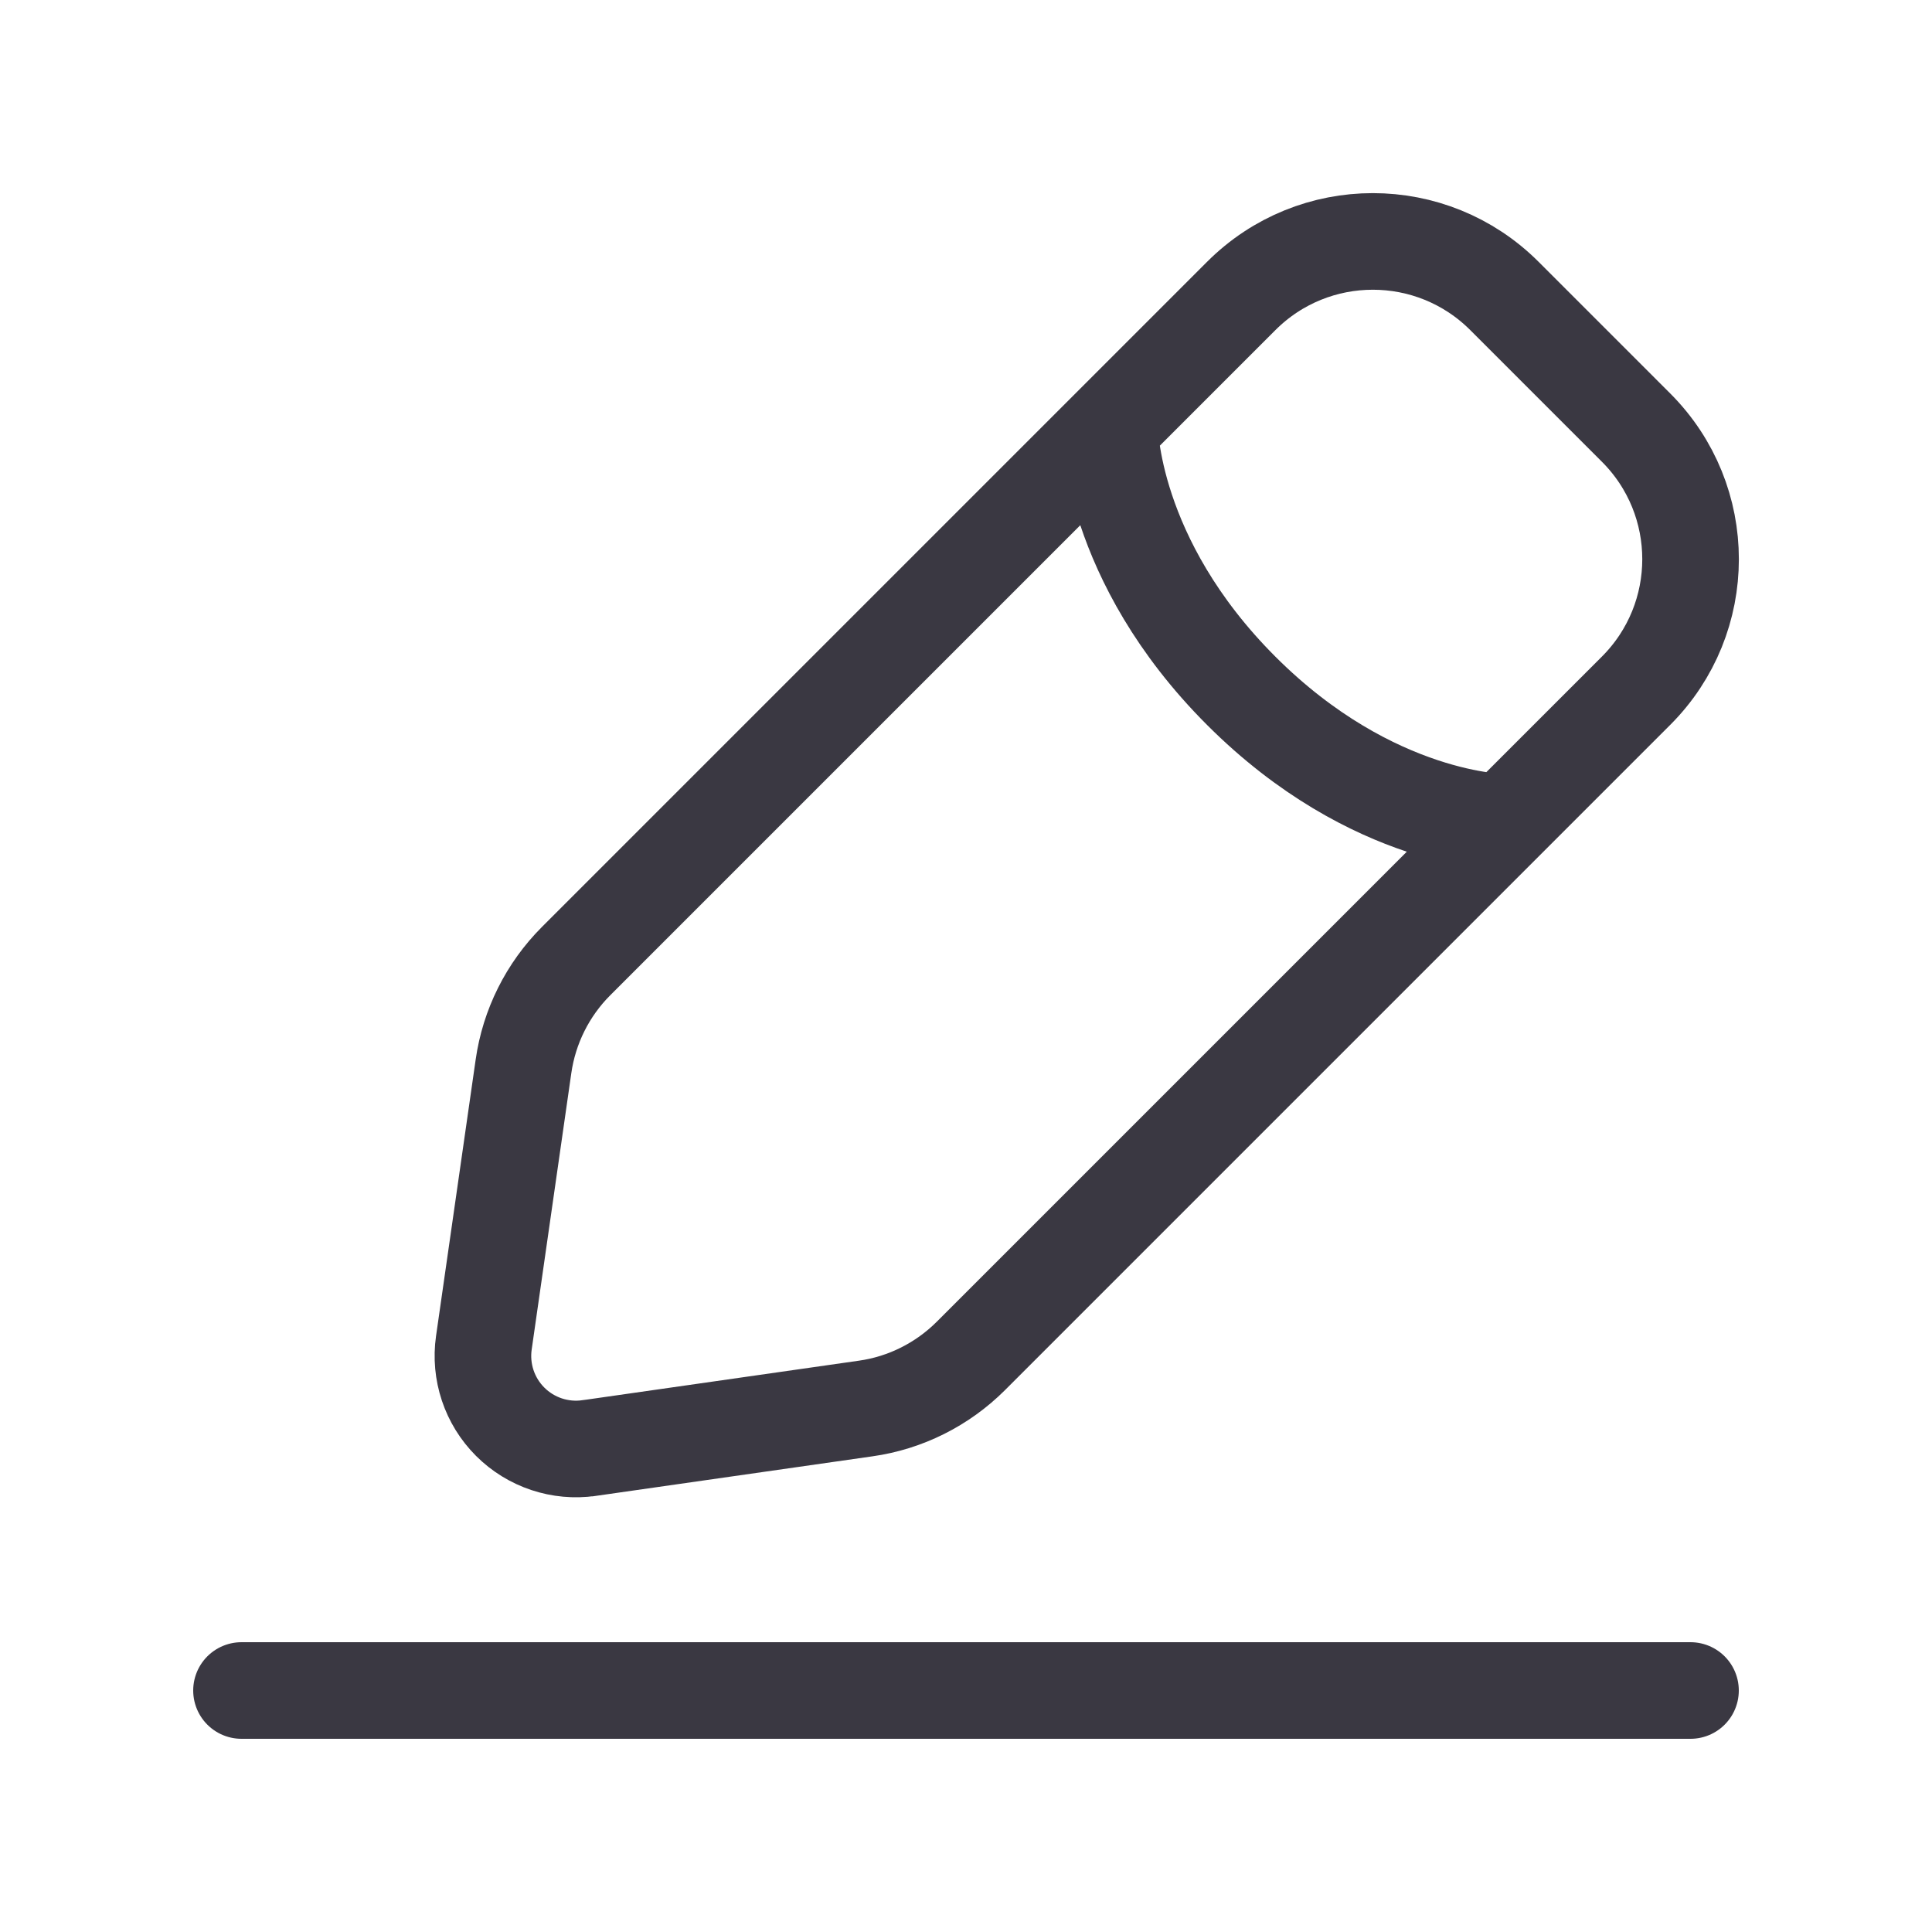
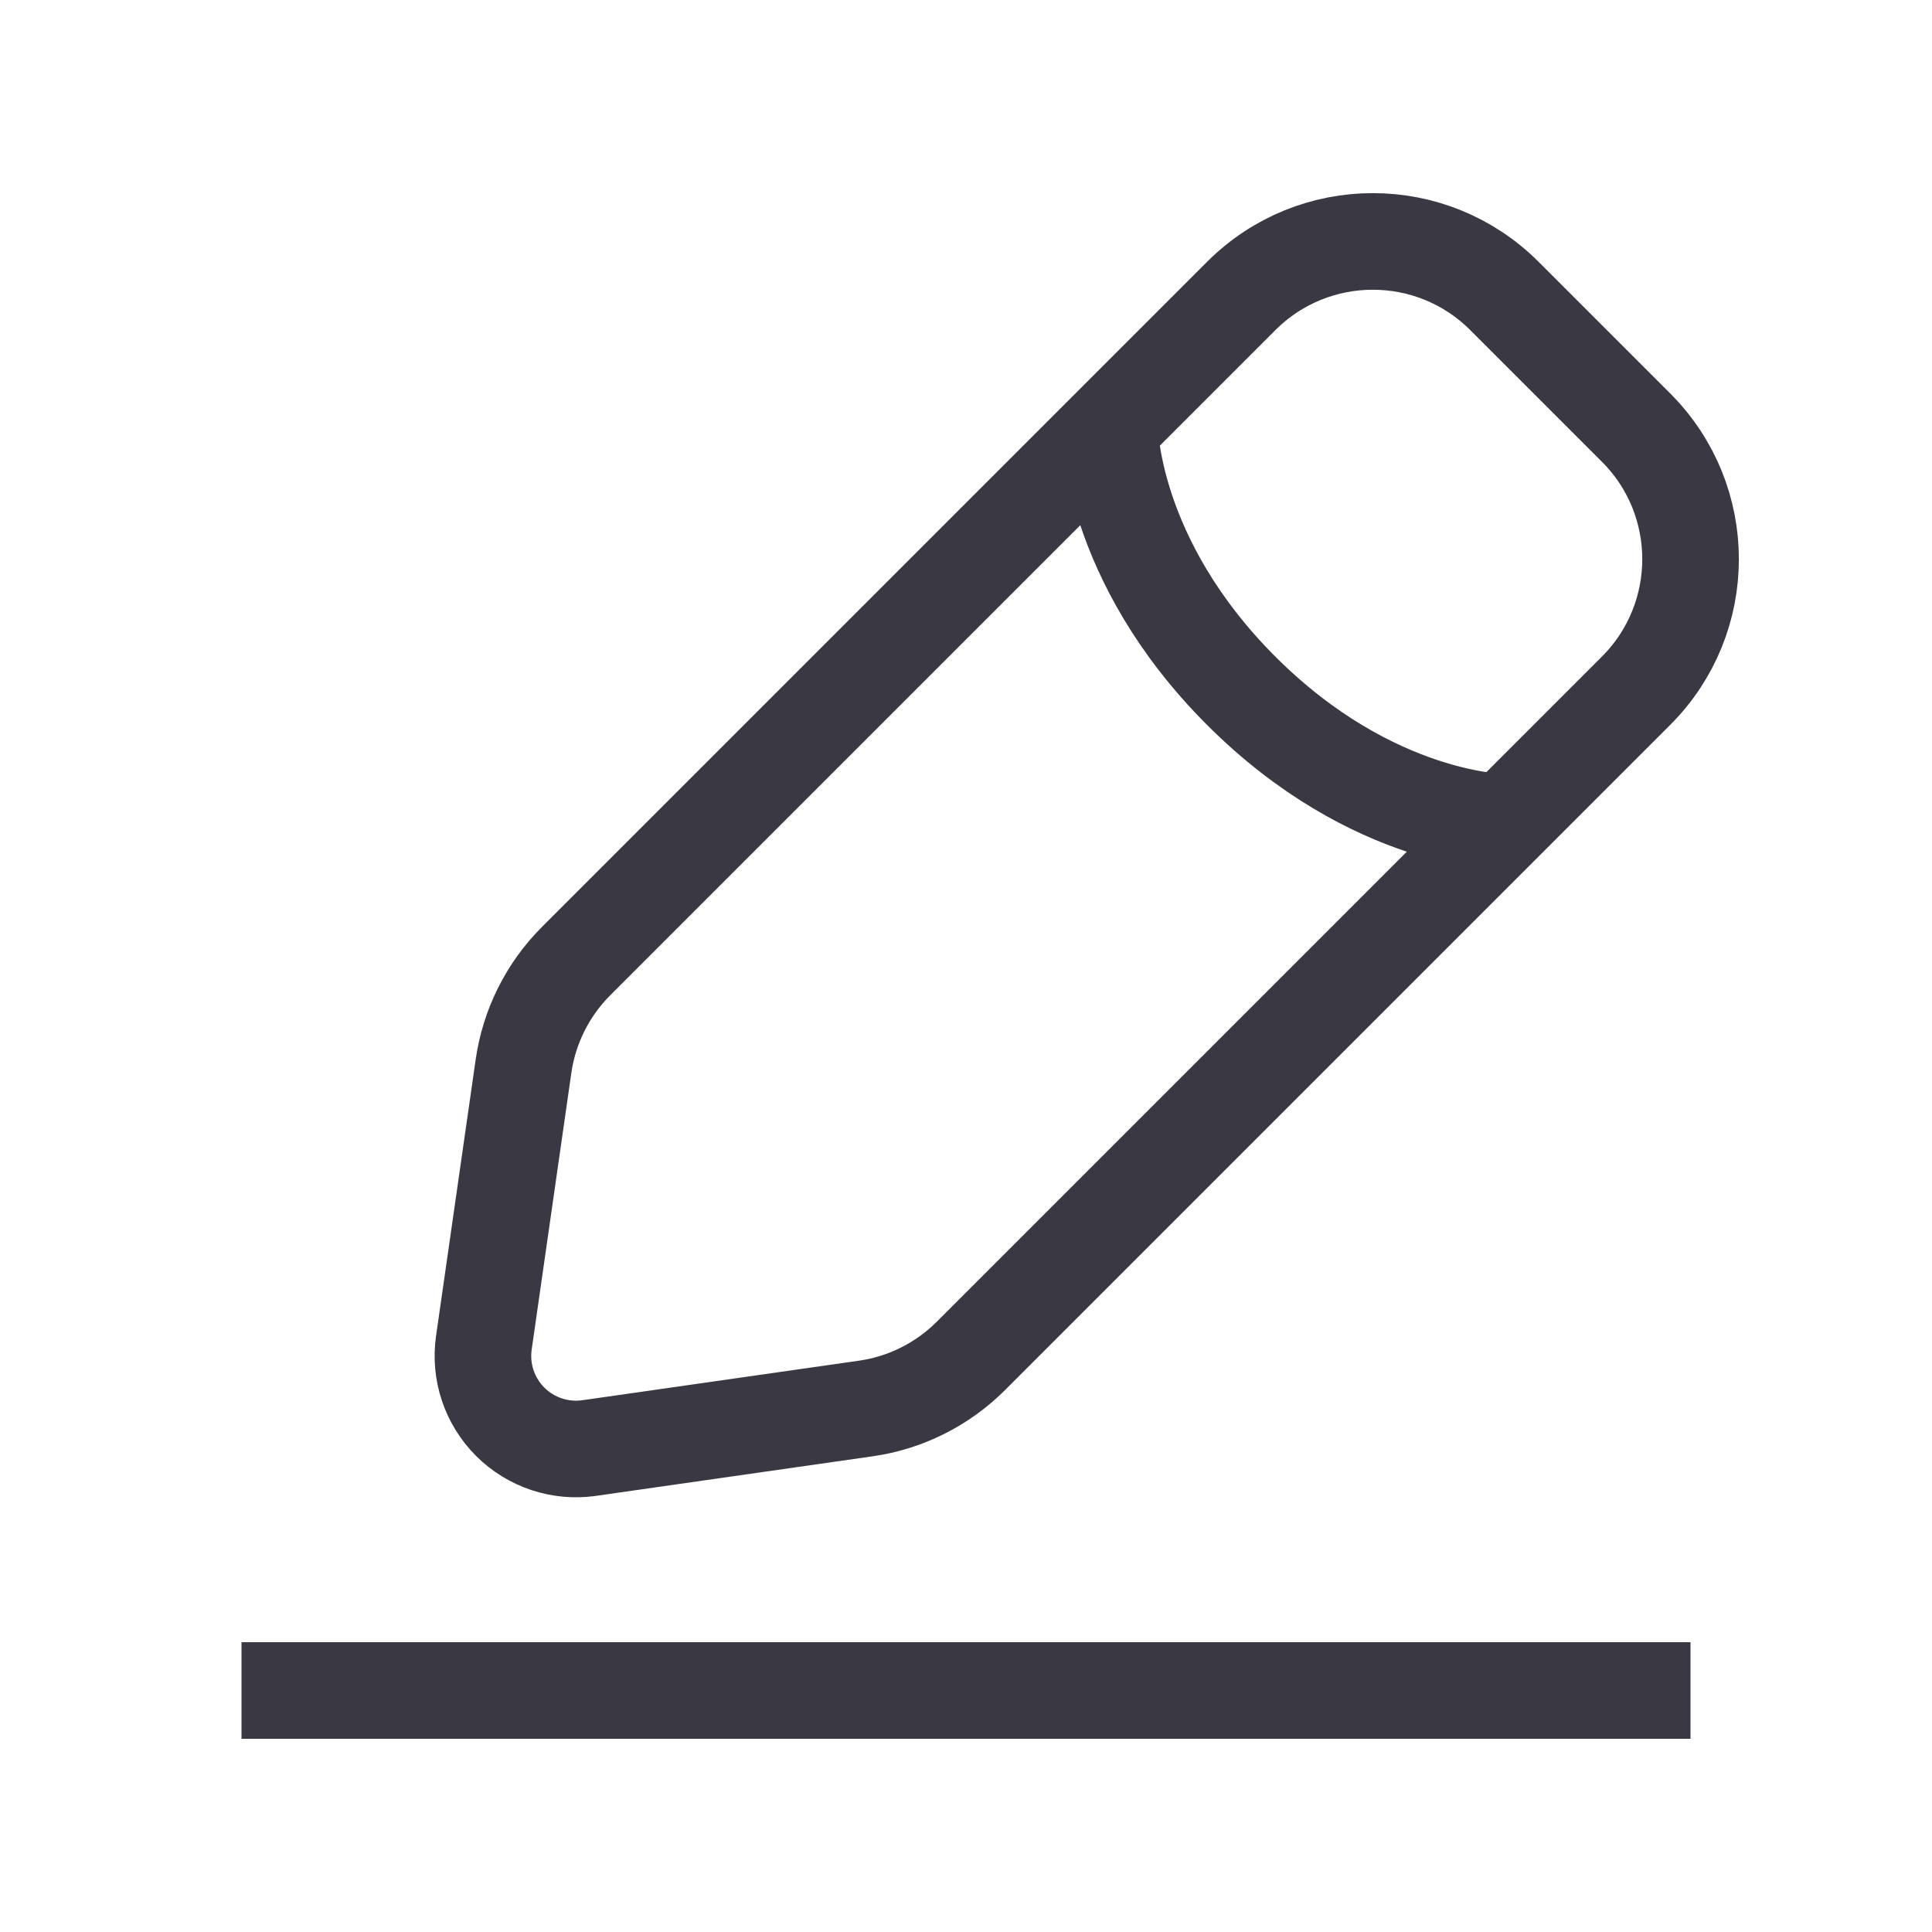
<svg xmlns="http://www.w3.org/2000/svg" width="20" height="20" viewBox="0 0 20 20" fill="none">
-   <path d="M2.5 17.5h15M11.487 4.426s0 1.363 1.362 2.725 2.725 1.362 2.725 1.362M6.1 14.99l2.86-.409c.413-.058.795-.25 1.09-.544l6.886-6.886a1.926 1.926 0 0 0 0-2.725l-1.362-1.362a1.926 1.926 0 0 0-2.725 0L5.963 9.95a1.926 1.926 0 0 0-.544 1.09l-.41 2.86a.963.963 0 0 0 1.09 1.09Z" stroke="#3A3842" stroke-linecap="round" />
+   <path d="M2.5 17.5h15M11.487 4.426s0 1.363 1.362 2.725 2.725 1.362 2.725 1.362M6.1 14.99l2.86-.409c.413-.058.795-.25 1.09-.544l6.886-6.886a1.926 1.926 0 0 0 0-2.725l-1.362-1.362a1.926 1.926 0 0 0-2.725 0L5.963 9.95a1.926 1.926 0 0 0-.544 1.09l-.41 2.86a.963.963 0 0 0 1.09 1.09Z" stroke="#3A3842" strokeLinecap="round" />
</svg>
